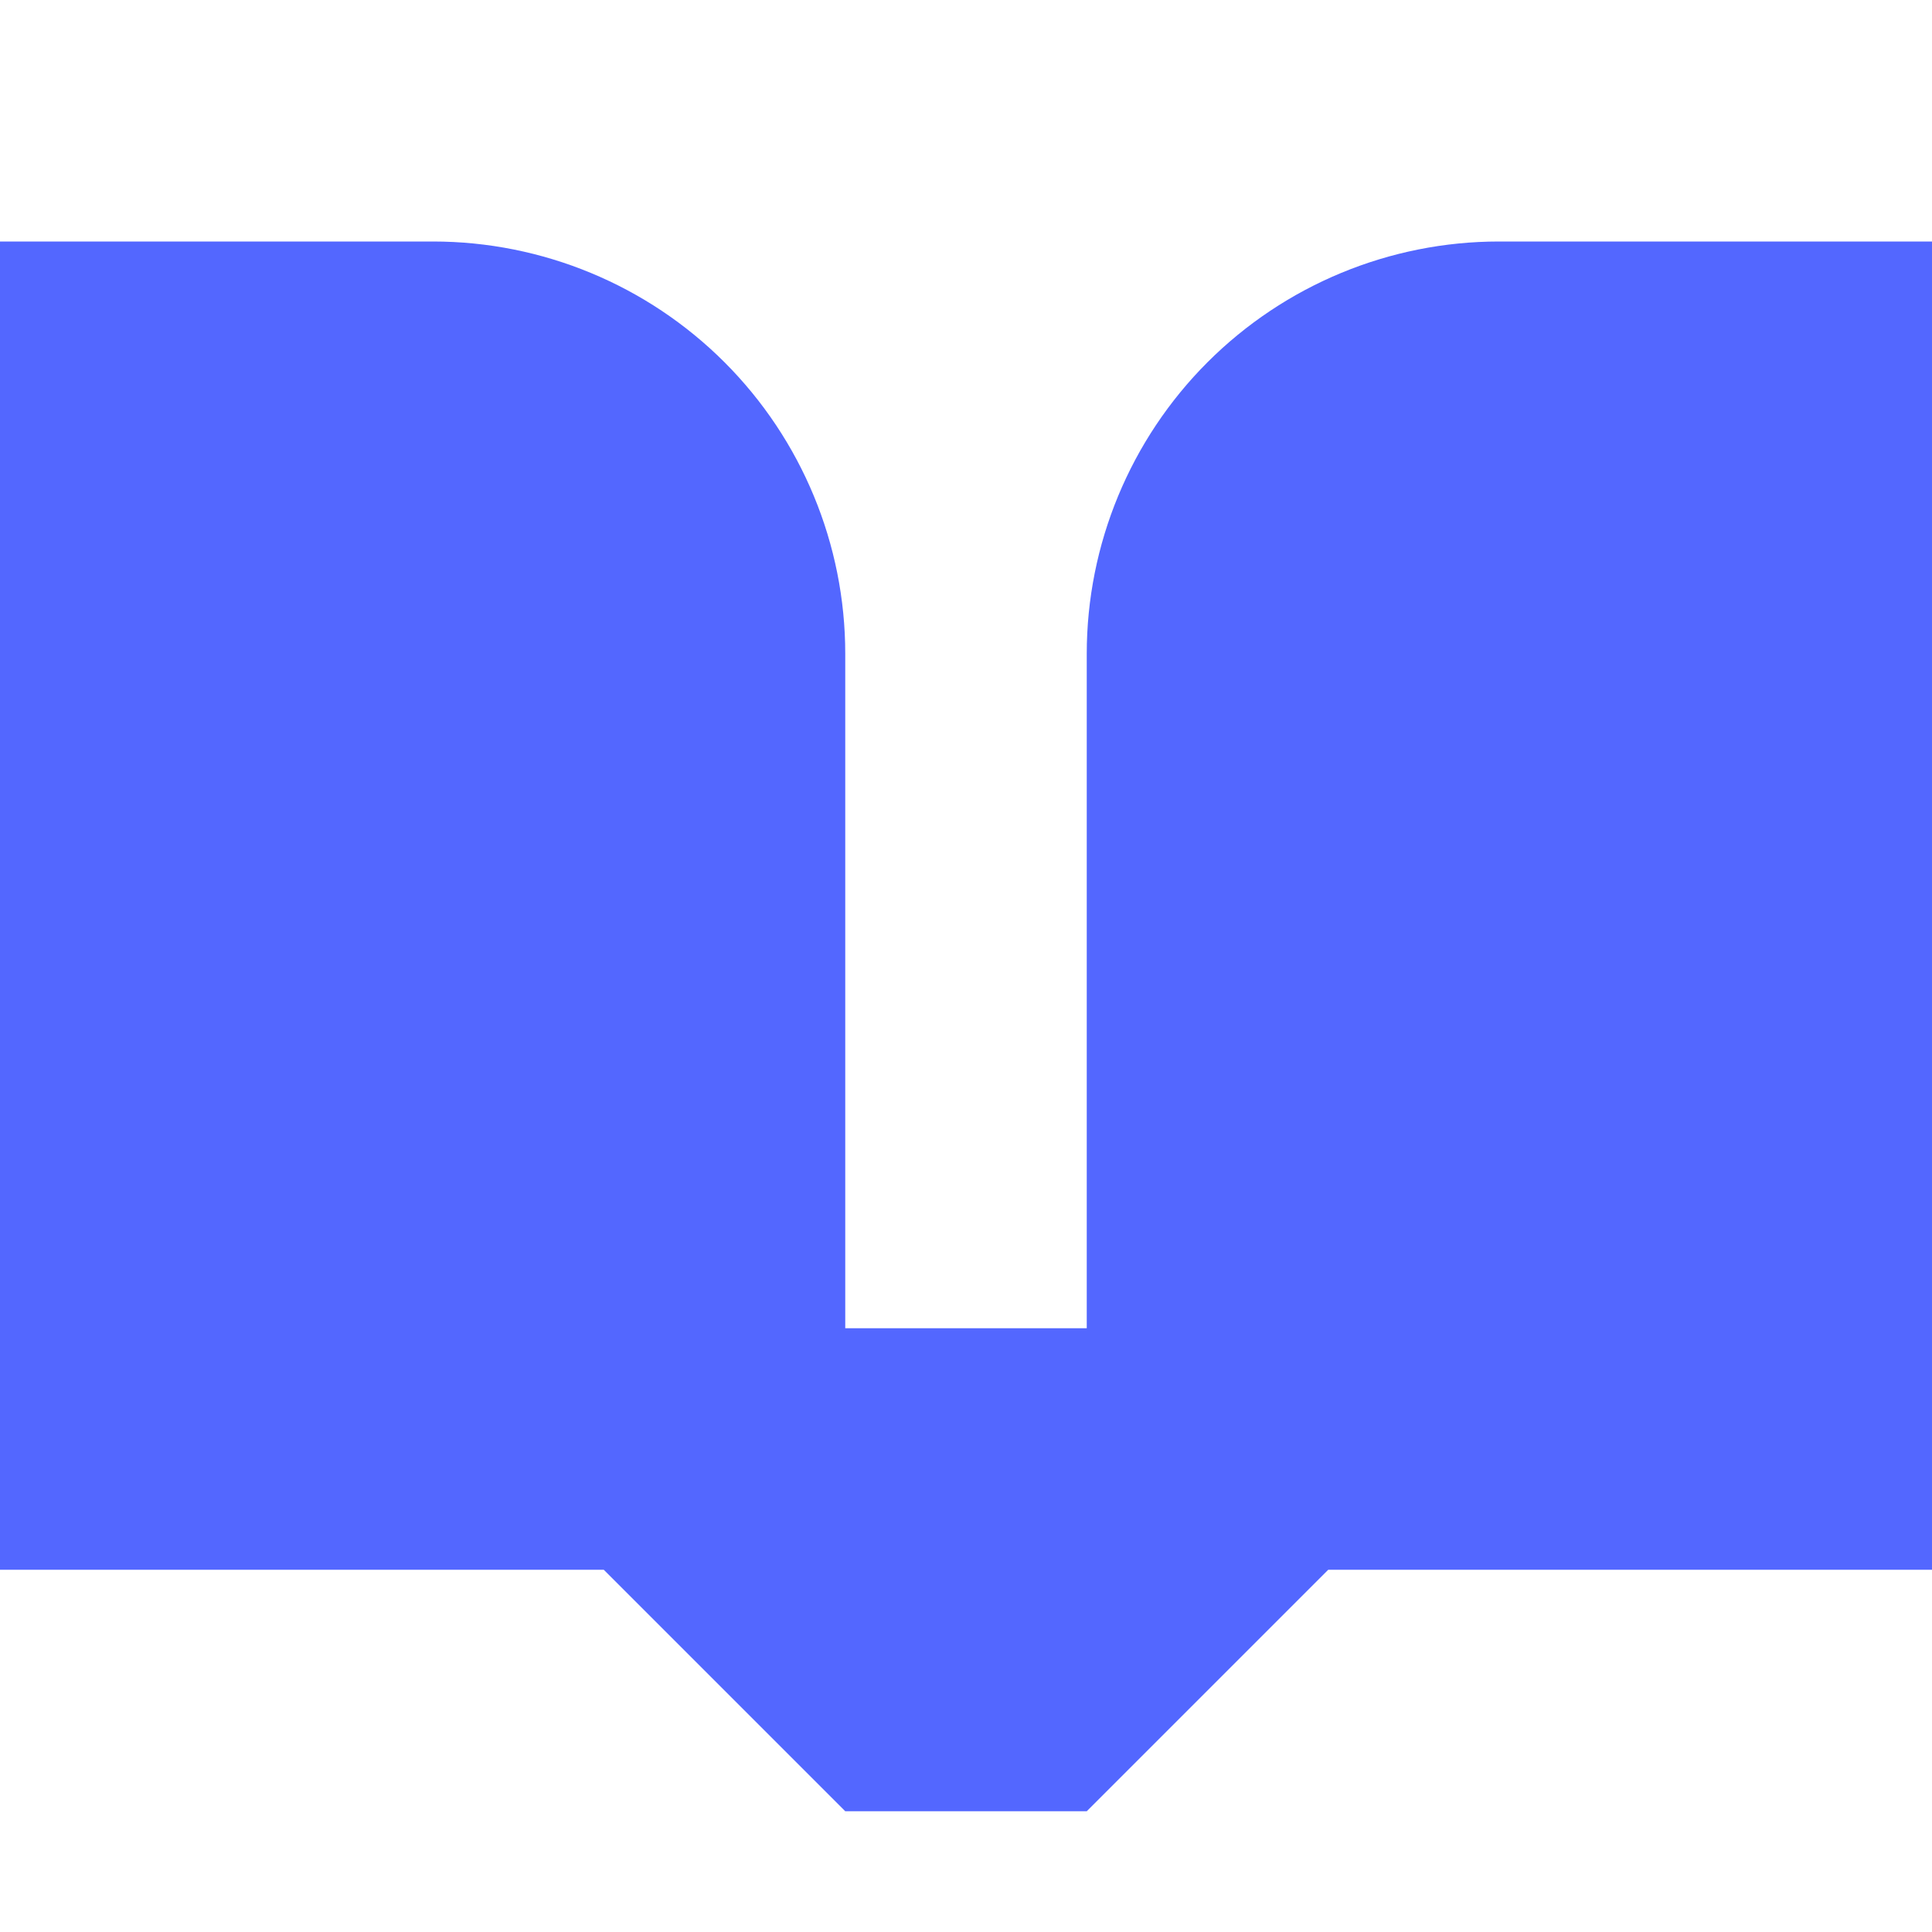
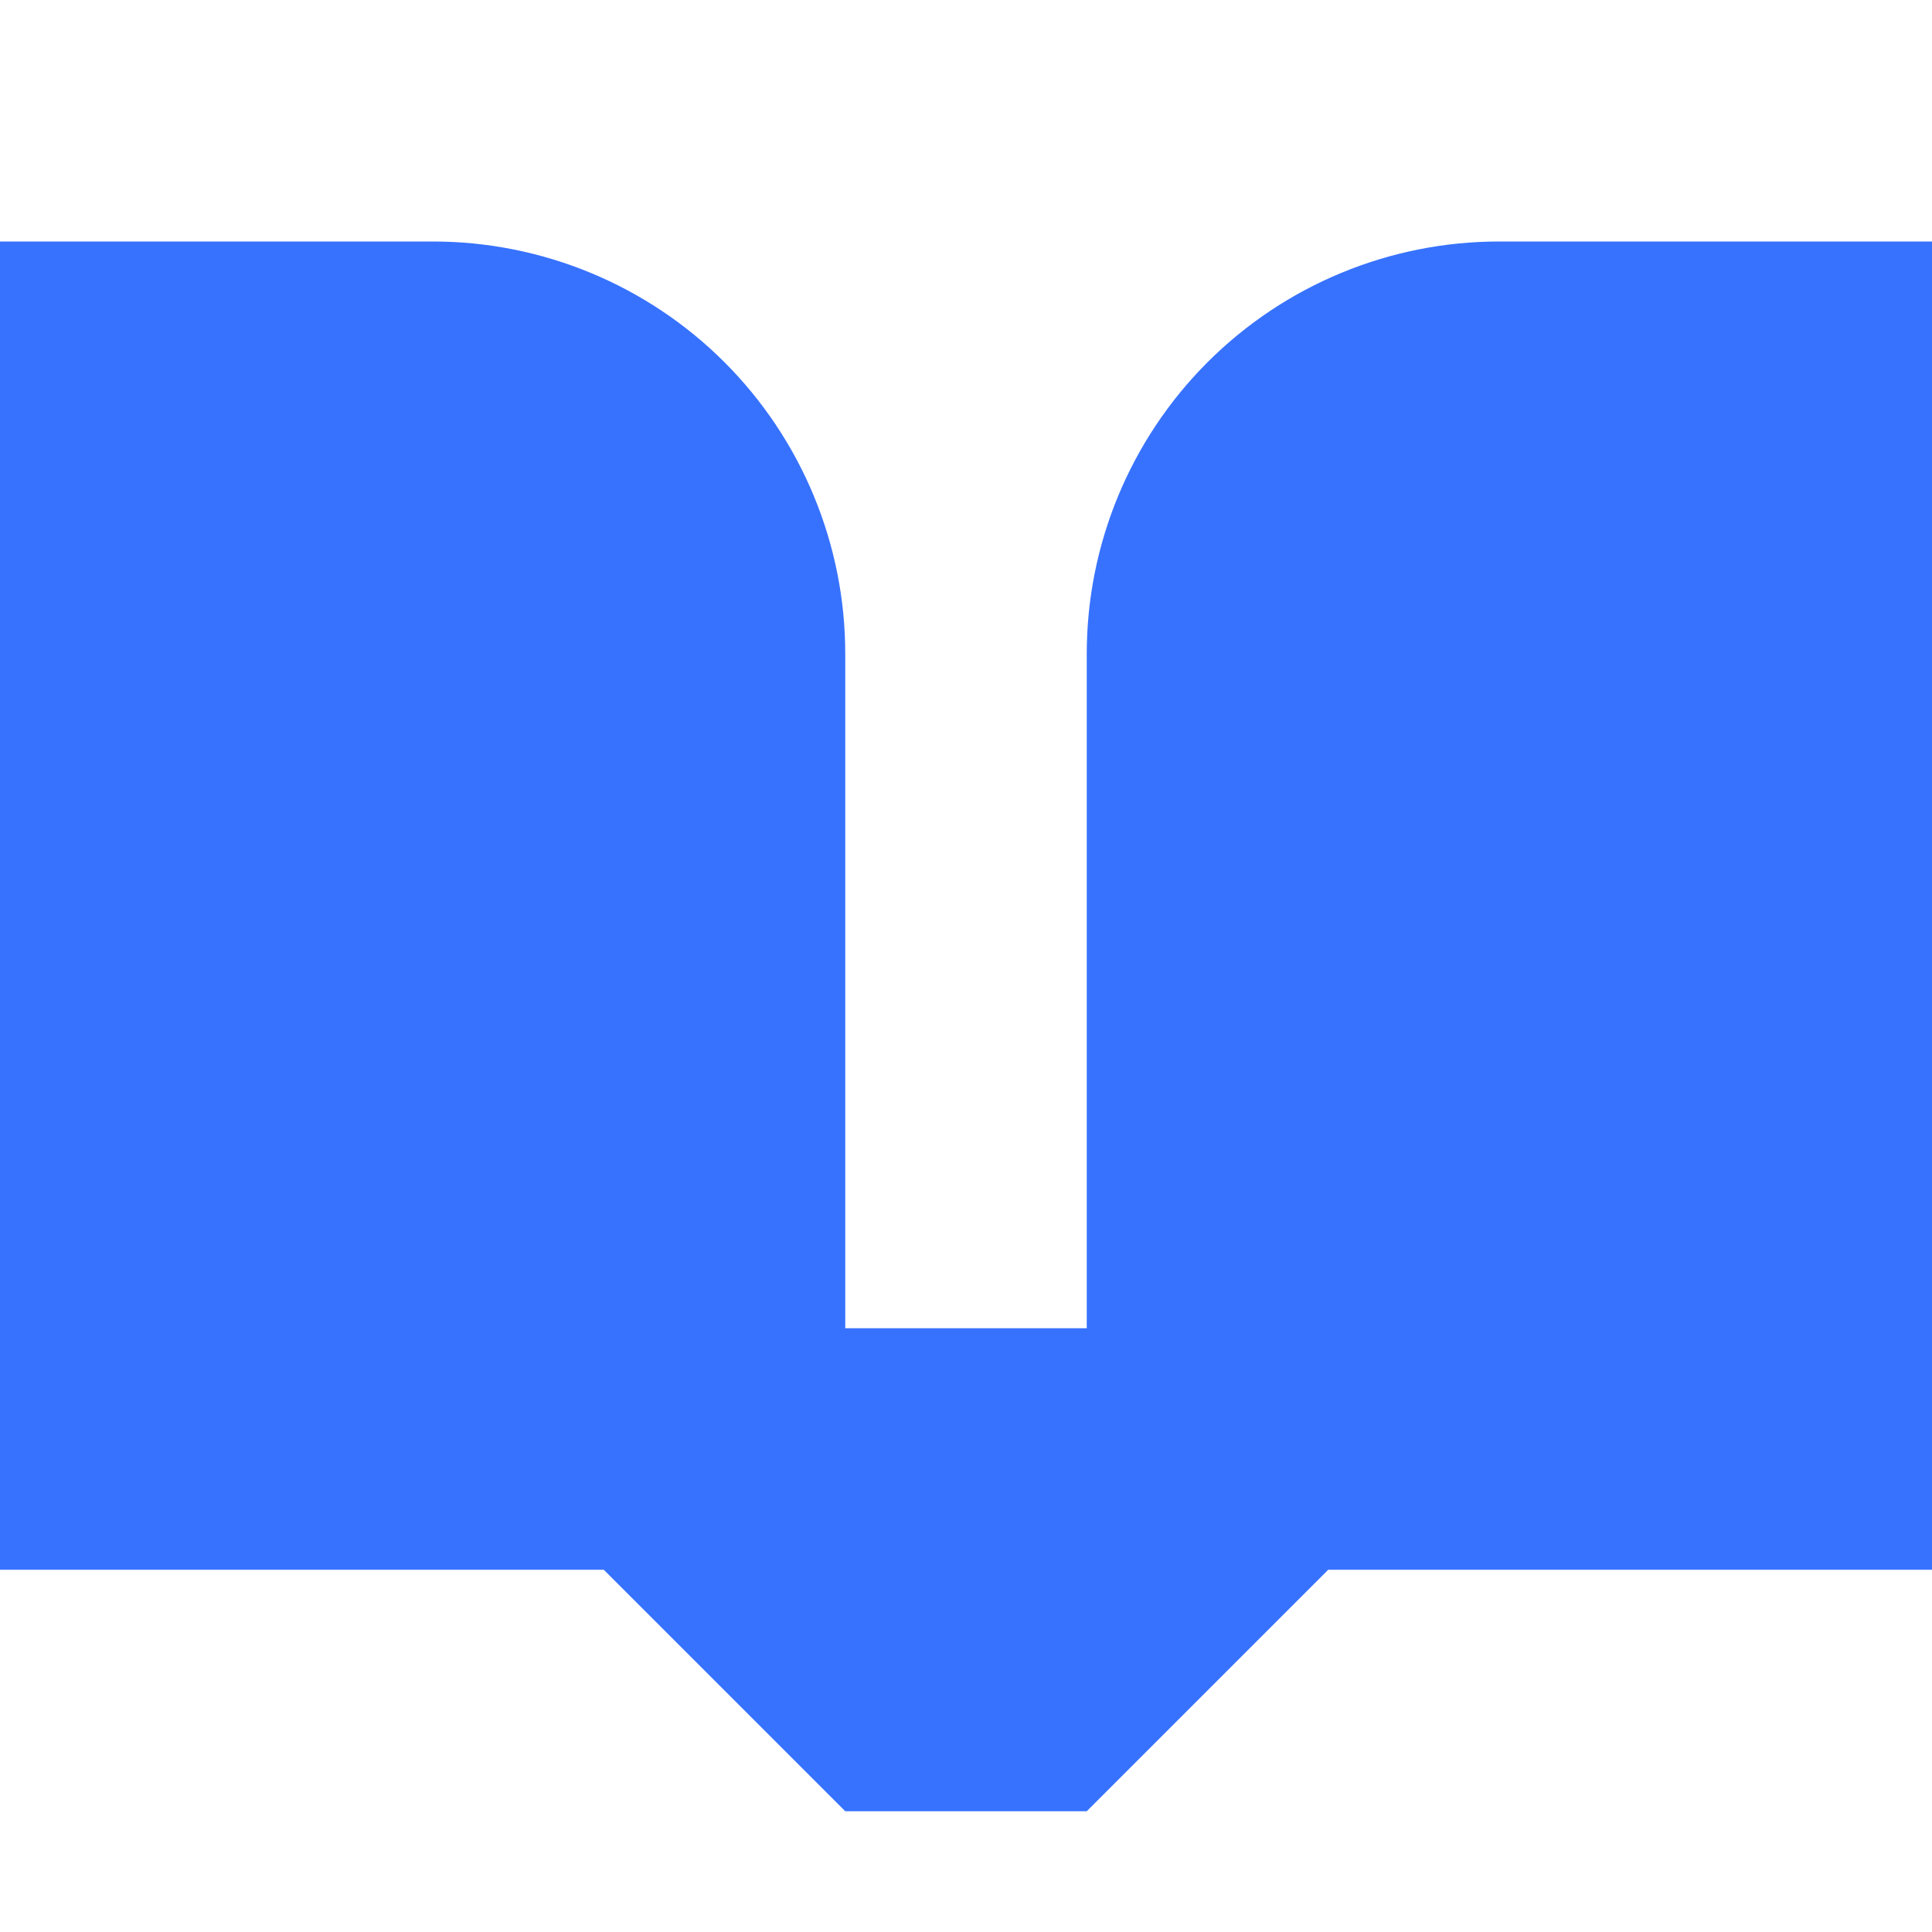
<svg xmlns="http://www.w3.org/2000/svg" width="800px" height="800px" viewBox="0 0 16 16" fill="none">
-   <path d="M0 2H3.586C4.491 2 5.36 2.36 6 3C6.64 3.64 7 4.509 7 5.414V11H9V5.414C9 4.509 9.36 3.64 10 3C10.64 2.36 11.509 2 12.414 2H16V13H11L9 15H7L5 13H0V2Z" fill="#5367FF" />
+   <path d="M0 2H3.586C4.491 2 5.36 2.36 6 3C6.64 3.64 7 4.509 7 5.414V11H9V5.414C9 4.509 9.36 3.64 10 3C10.64 2.36 11.509 2 12.414 2H16V13H11L9 15H7L5 13H0V2Z" fill="#3772ff" />
</svg>
